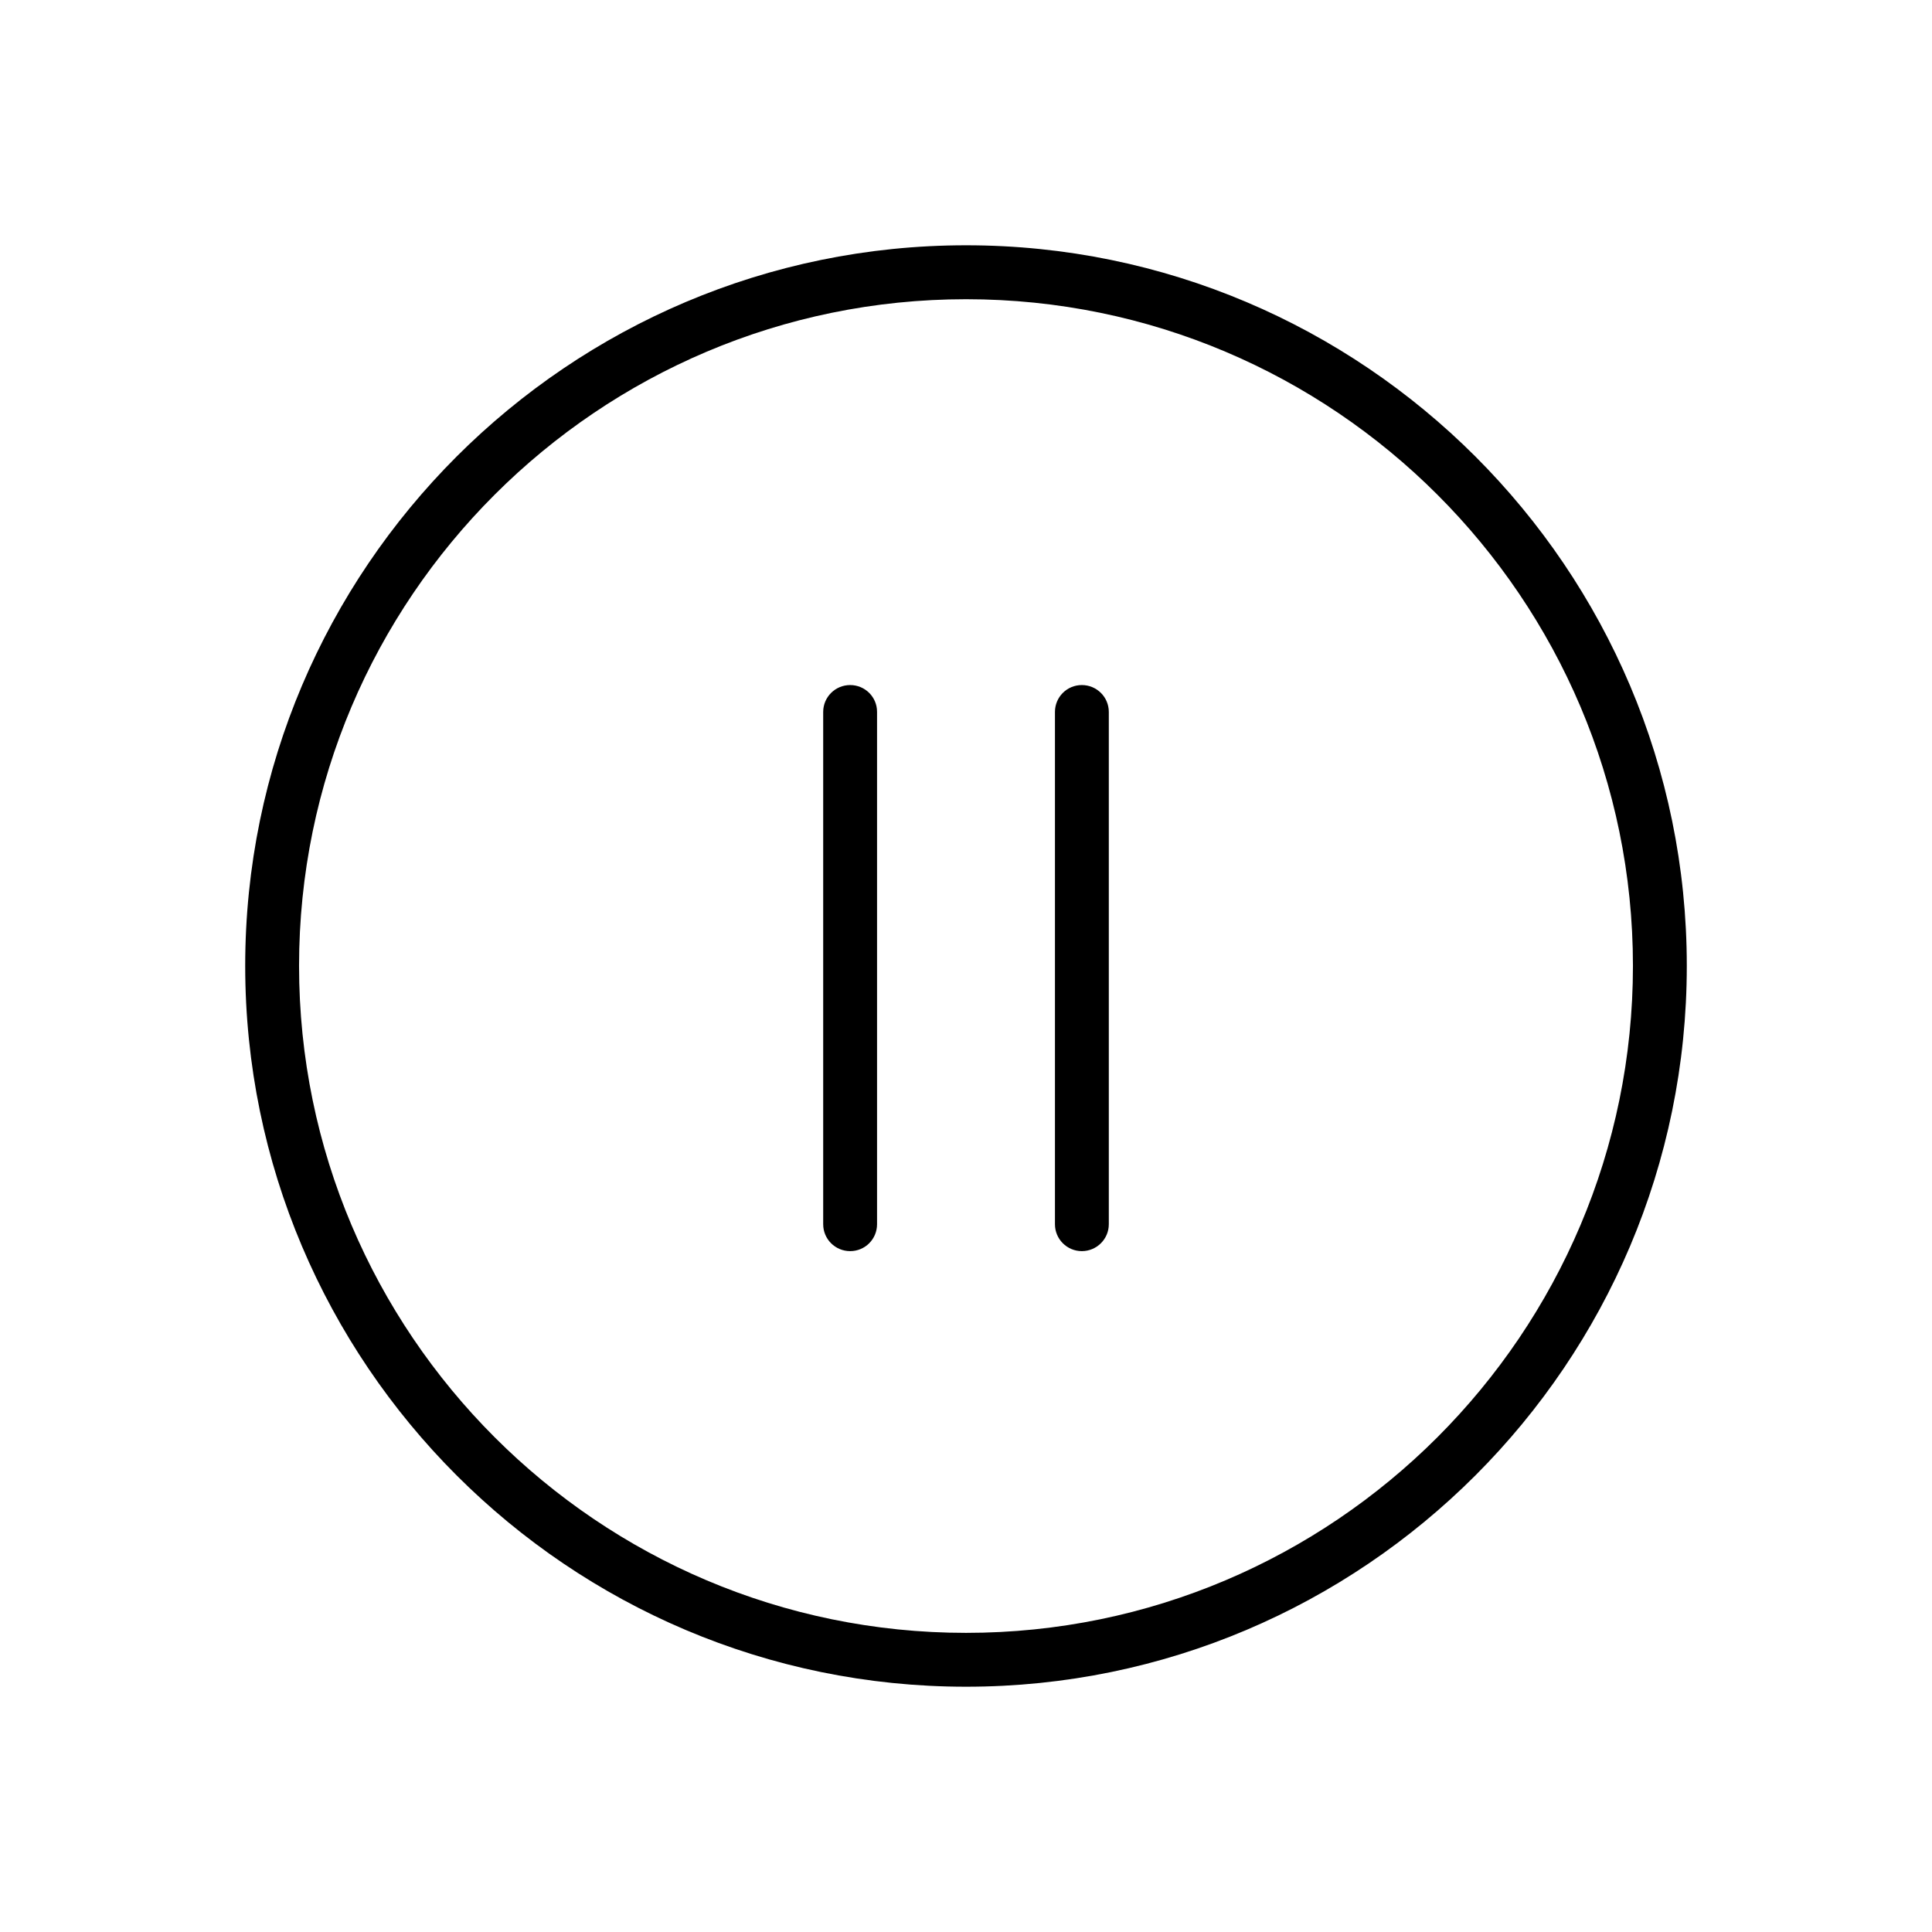
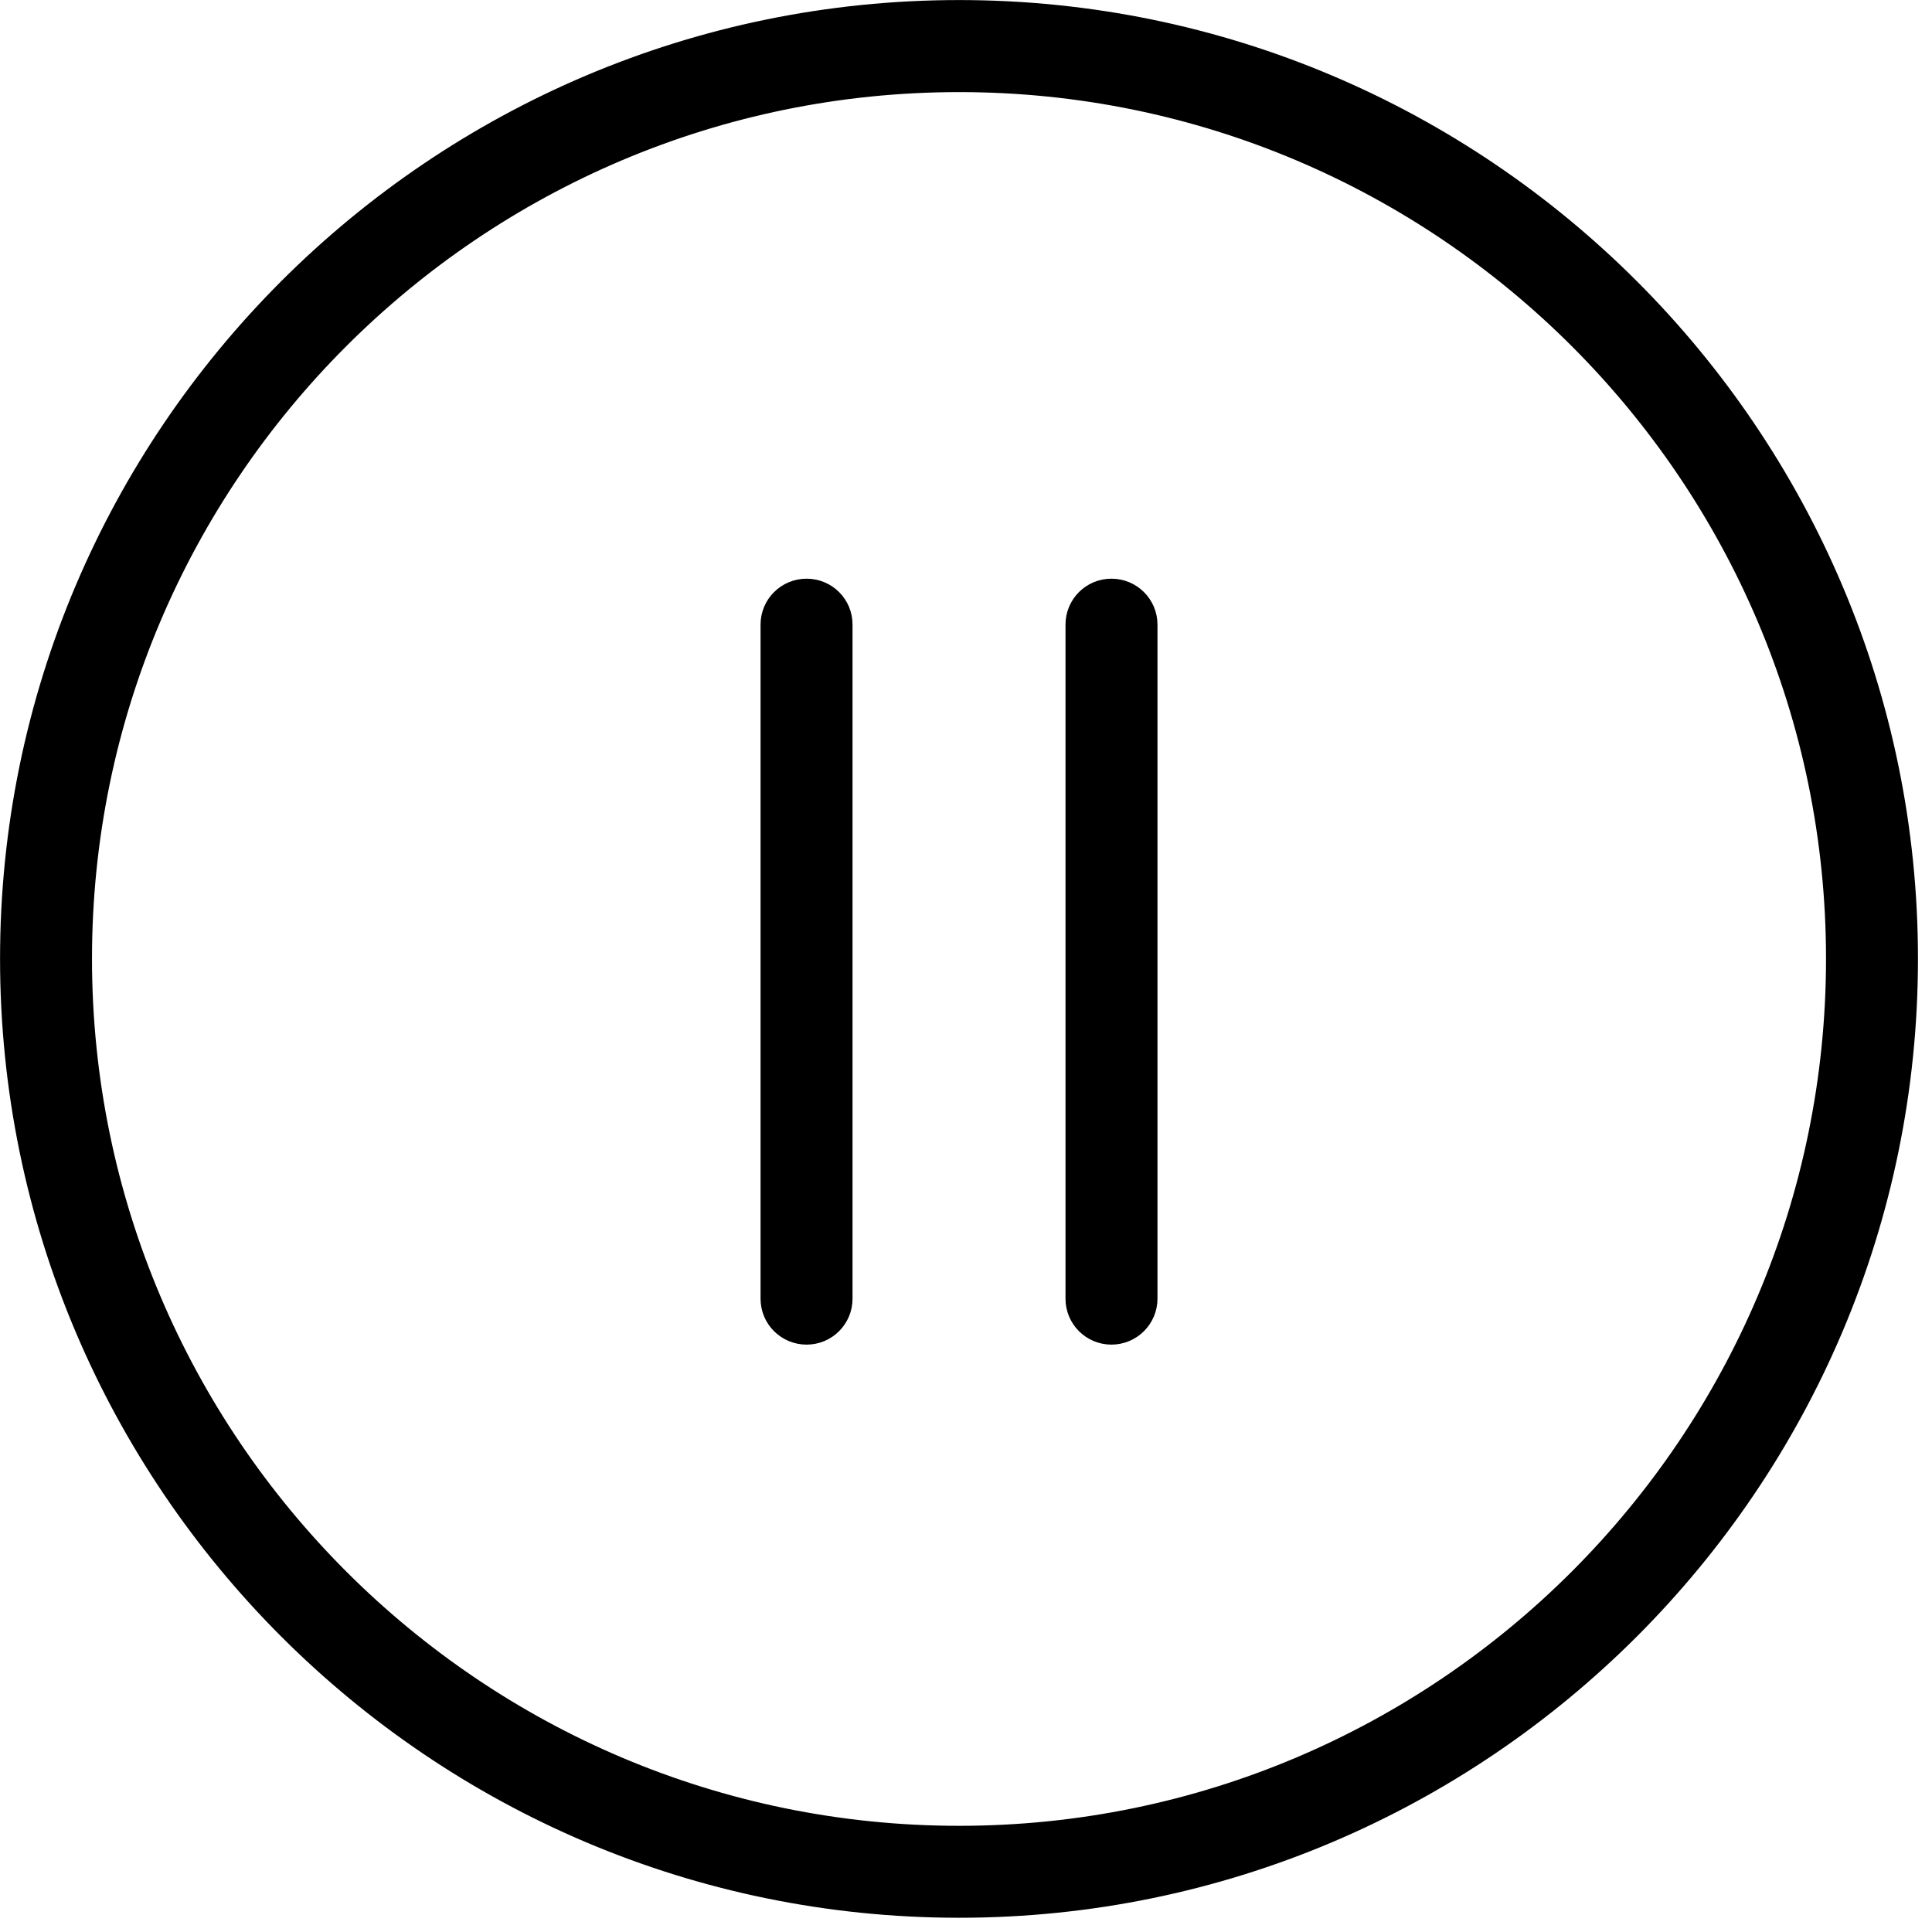
- <svg xmlns="http://www.w3.org/2000/svg" version="1.1" x="0px" y="0px" viewBox="0 0 24 24" style="enable-background:new 0 0 24 24;" xml:space="preserve">
-   <g>
-     <path d="M12.001,3.047c-4.938,0-8.955,4.016-8.955,8.951c0,4.938,4.017,8.955,8.955,8.955c4.937,0,8.953-4.017,8.953-8.955   C20.954,7.063,16.938,3.047,12.001,3.047z M12.001,20.284c-4.569,0-8.286-3.718-8.286-8.286c0-4.566,3.717-8.281,8.286-8.281   c4.568,0,8.284,3.715,8.284,8.281C20.285,16.566,16.569,20.284,12.001,20.284z" />
-     <path d="M10.561,8.51c-0.185,0-0.335,0.149-0.335,0.334v6.364c0,0.185,0.15,0.334,0.335,0.334s0.334-0.149,0.334-0.334V8.844   C10.896,8.659,10.746,8.51,10.561,8.51z" />
-     <path d="M13.439,8.51c-0.185,0-0.334,0.149-0.334,0.334v6.364c0,0.185,0.15,0.334,0.334,0.334s0.335-0.149,0.335-0.334V8.844   C13.774,8.659,13.624,8.51,13.439,8.51z" />
-   </g>
+ <svg xmlns="http://www.w3.org/2000/svg" width="100%" height="100%" viewBox="0 0 76 76" version="1.1" xml:space="preserve" style="fill-rule:evenodd;clip-rule:evenodd;stroke-linejoin:round;stroke-miterlimit:1.414;">
+   <path d="M37.729,0.417c-20.575,0 -37.312,16.733 -37.312,37.296c0,20.575 16.737,37.312 37.312,37.312c20.571,0 37.304,-16.737 37.304,-37.312c0,-20.563 -16.733,-37.296 -37.304,-37.296Zm0,71.821c-19.037,0 -34.525,-15.492 -34.525,-34.525c0,-19.025 15.488,-34.505 34.525,-34.505c19.034,0 34.517,15.48 34.517,34.505c0,19.033 -15.483,34.525 -34.517,34.525Z" style="fill-rule:nonzero;stroke:#000;stroke-width:0.83px;" />
+   <path d="M31.729,23.179c-0.771,0 -1.396,0.621 -1.396,1.392l0,26.517c0,0.77 0.625,1.391 1.396,1.391c0.771,0 1.392,-0.621 1.392,-1.391l0,-26.517c0.004,-0.771 -0.621,-1.392 -1.392,-1.392Z" style="fill-rule:nonzero;stroke:#000;stroke-width:0.83px;" />
+   <path d="M43.721,23.179c-0.771,0 -1.392,0.621 -1.392,1.392l0,26.517c0,0.77 0.625,1.391 1.392,1.391c0.767,0 1.396,-0.621 1.396,-1.391l0,-26.517c0,-0.771 -0.625,-1.392 -1.396,-1.392Z" style="fill-rule:nonzero;stroke:#000;stroke-width:0.83px;" />
</svg>
